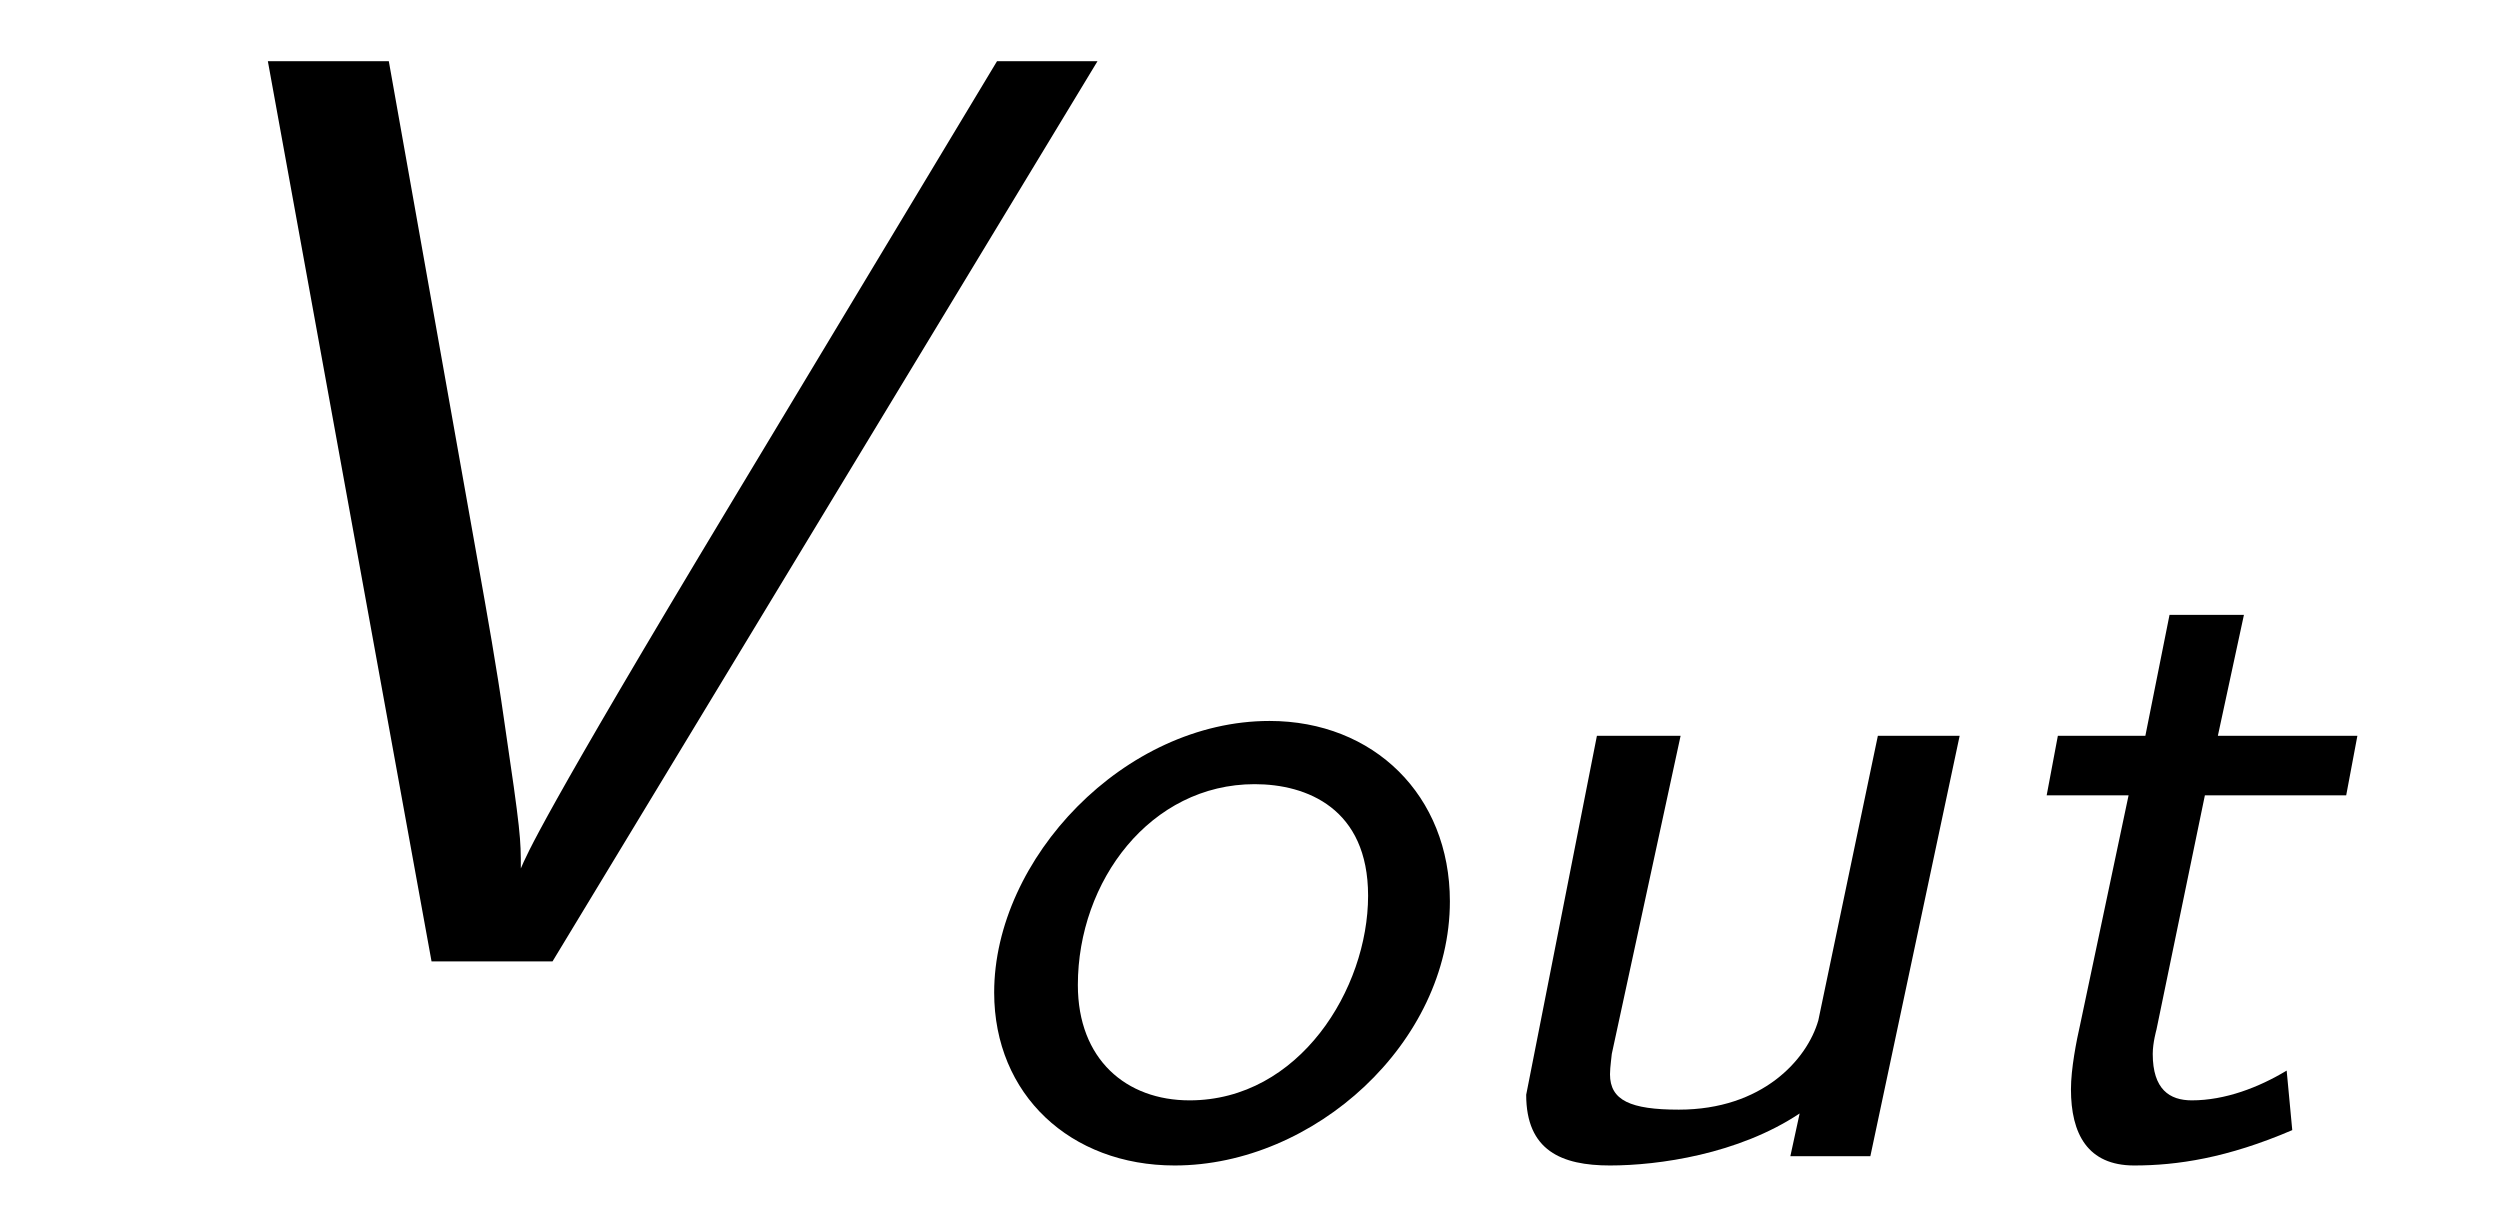
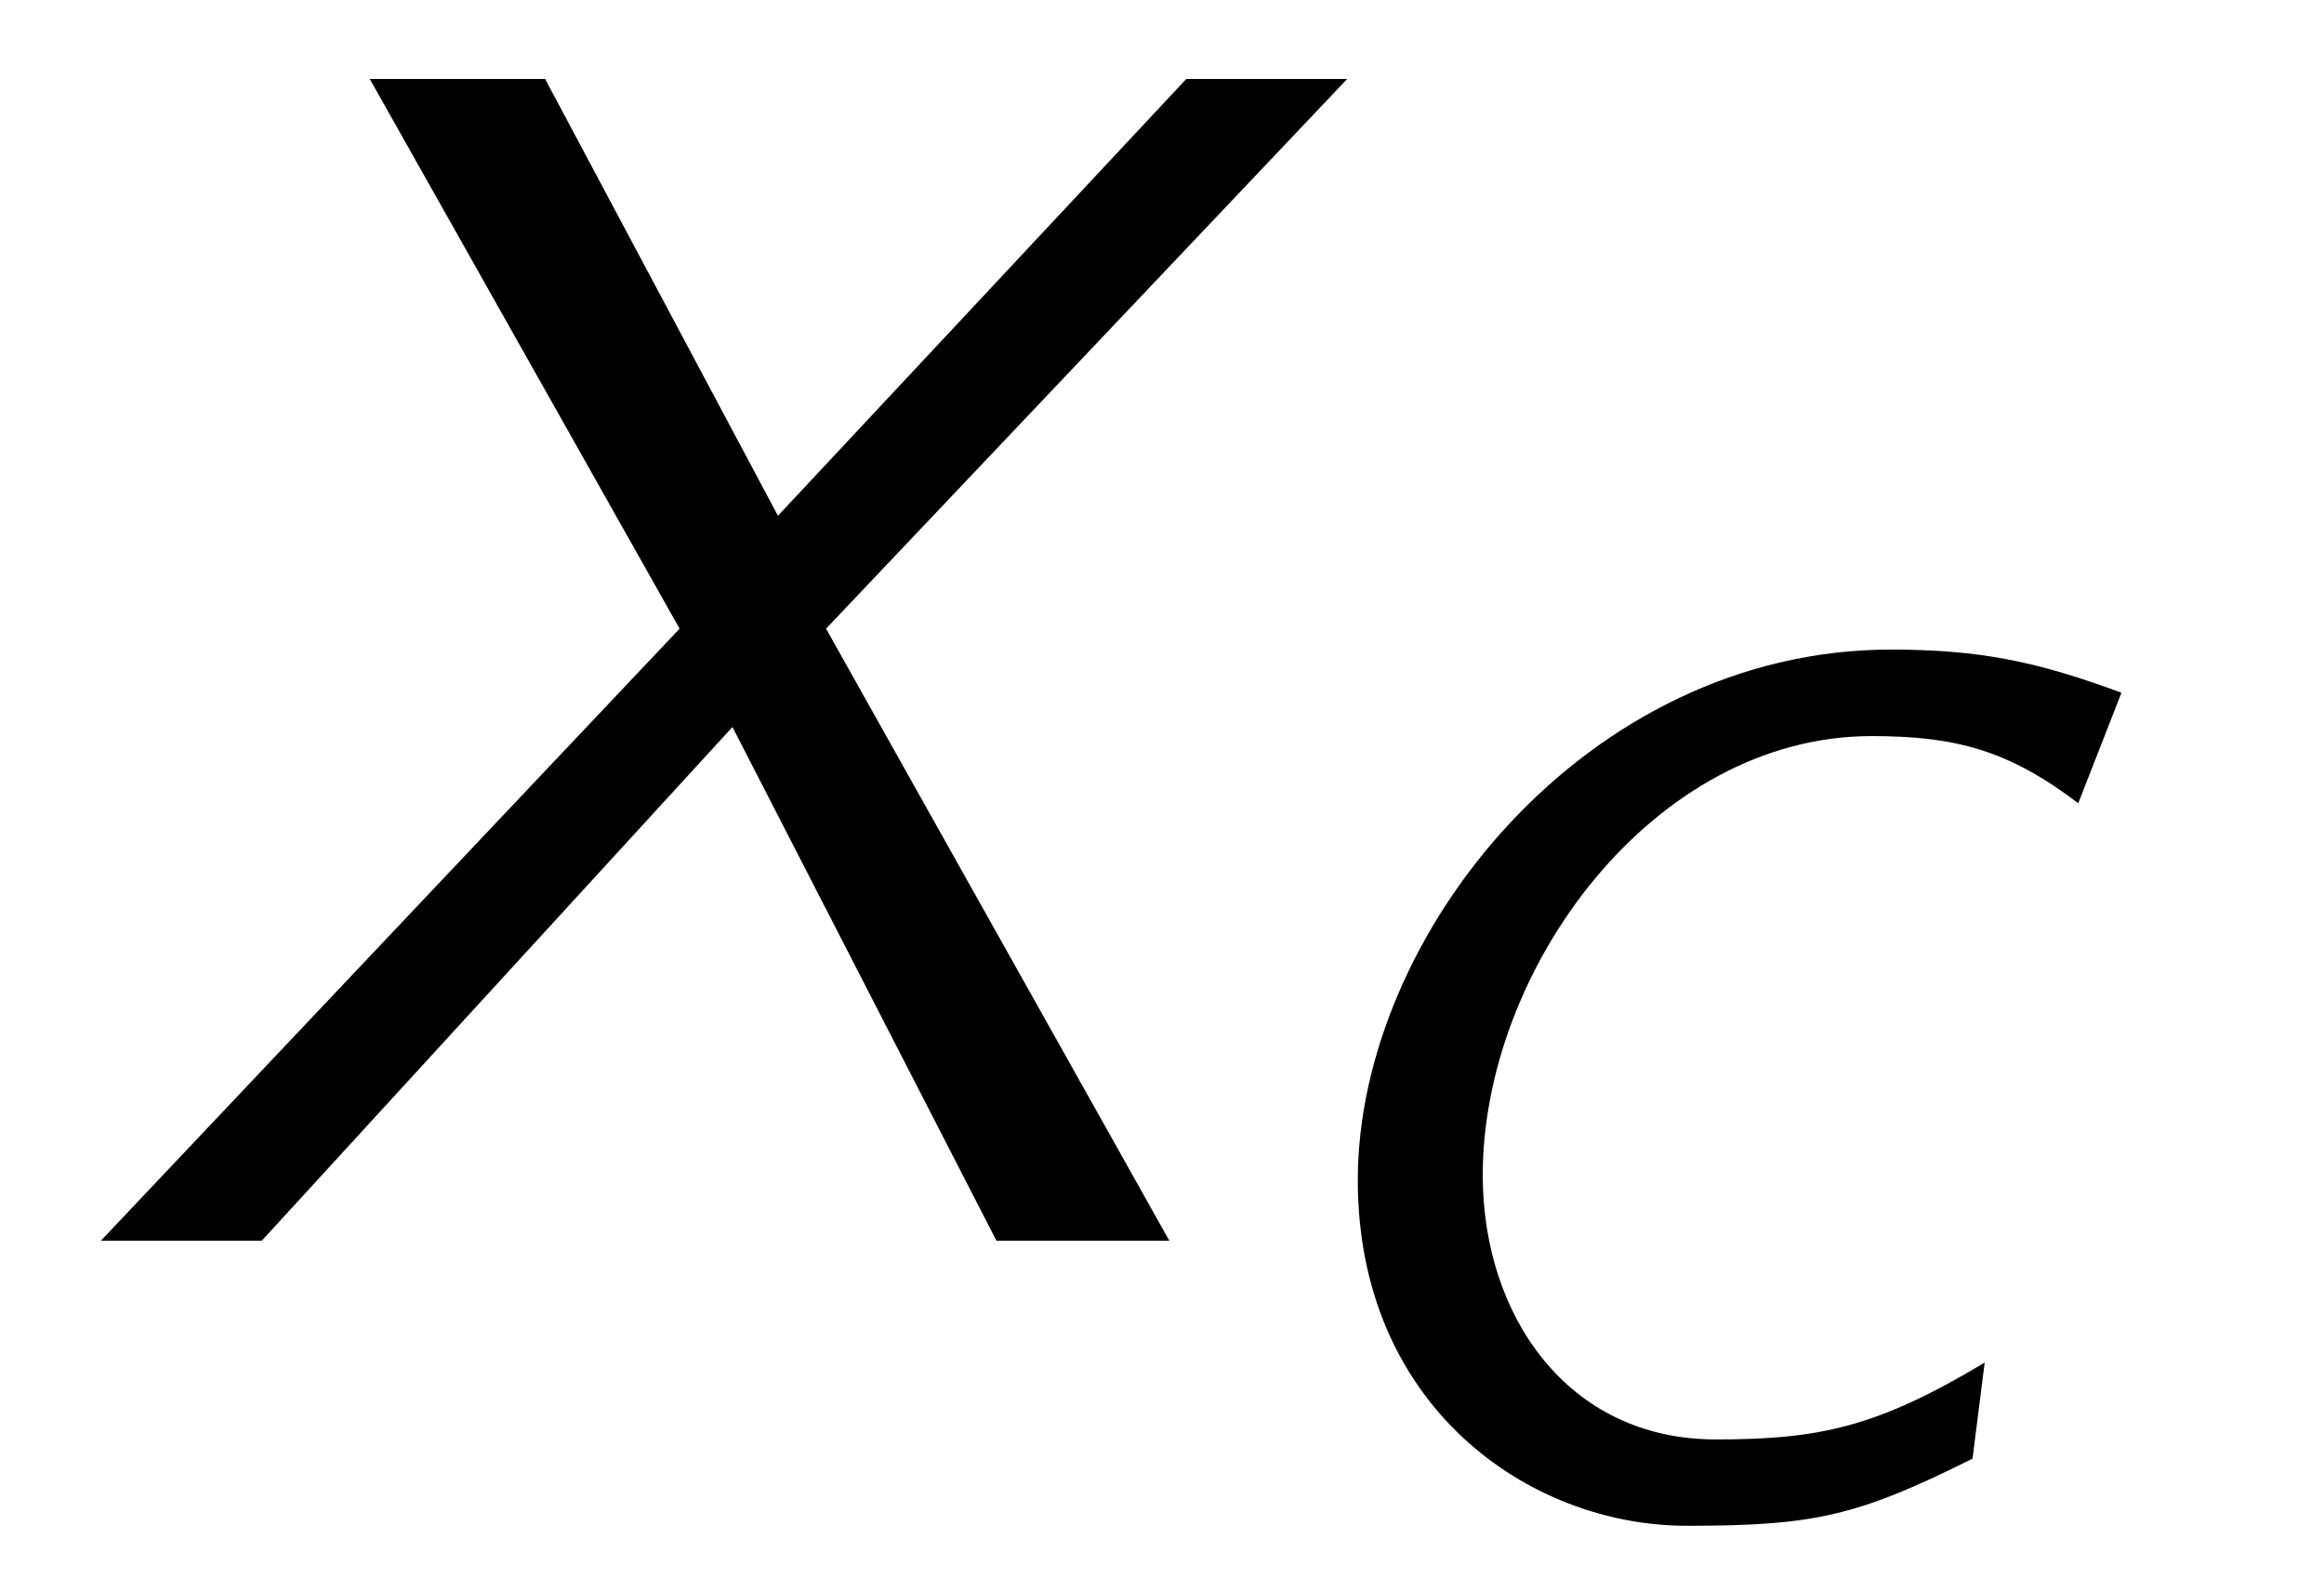
- <svg xmlns="http://www.w3.org/2000/svg" xmlns:xlink="http://www.w3.org/1999/xlink" viewBox="0 0 21 10.212" version="1.2">
+ <svg xmlns="http://www.w3.org/2000/svg" xmlns:xlink="http://www.w3.org/1999/xlink" viewBox="0 0 15.122 10.353" version="1.2">
  <defs>
    <g>
      <symbol overflow="visible" id="glyph0-0">
        <path style="stroke:none;" d="" />
      </symbol>
      <symbol overflow="visible" id="glyph0-1">
-         <path style="stroke:none;" d="M 8.719 -7.562 L 7.875 -7.562 L 5.656 -3.875 C 4.047 -1.203 3.922 -0.891 3.875 -0.781 C 3.875 -1.031 3.875 -1.078 3.734 -2.031 C 3.672 -2.469 3.594 -2.906 3.516 -3.344 L 2.766 -7.562 L 1.75 -7.562 L 3.125 0 L 4.141 0 Z M 8.719 -7.562 " />
+         <path style="stroke:none;" d="M 4.875 -3.984 L 8.266 -7.562 L 7.219 -7.562 L 4.562 -4.719 L 3.047 -7.562 L 1.906 -7.562 L 3.922 -3.984 L 0.156 0 L 1.203 0 L 4.266 -3.344 L 5.984 0 L 7.109 0 Z M 4.875 -3.984 " />
      </symbol>
      <symbol overflow="visible" id="glyph1-0">
        <path style="stroke:none;" d="" />
      </symbol>
      <symbol overflow="visible" id="glyph1-1">
-         <path style="stroke:none;" d="M 4.406 -2.141 C 4.406 -3.031 3.766 -3.656 2.891 -3.656 C 1.672 -3.656 0.578 -2.5 0.578 -1.375 C 0.578 -0.516 1.219 0.078 2.094 0.078 C 3.266 0.078 4.406 -0.953 4.406 -2.141 Z M 2.219 -0.469 C 1.688 -0.469 1.281 -0.812 1.281 -1.438 C 1.281 -2.312 1.891 -3.125 2.766 -3.125 C 3.203 -3.125 3.719 -2.922 3.719 -2.188 C 3.719 -1.406 3.141 -0.469 2.219 -0.469 Z M 2.219 -0.469 " />
-       </symbol>
-       <symbol overflow="visible" id="glyph1-2">
-         <path style="stroke:none;" d="M 4.453 -3.531 L 3.766 -3.531 L 3.266 -1.141 C 3.172 -0.812 2.797 -0.391 2.094 -0.391 C 1.688 -0.391 1.516 -0.469 1.516 -0.688 C 1.516 -0.75 1.531 -0.844 1.531 -0.859 L 2.109 -3.531 L 1.406 -3.531 L 0.812 -0.516 C 0.812 -0.047 1.109 0.078 1.516 0.078 C 1.922 0.078 2.594 -0.016 3.109 -0.359 L 3.031 0 L 3.703 0 Z M 4.453 -3.531 " />
-       </symbol>
-       <symbol overflow="visible" id="glyph1-3">
-         <path style="stroke:none;" d="M 2.141 -3.031 L 3.328 -3.031 L 3.422 -3.531 L 2.25 -3.531 L 2.469 -4.547 L 1.844 -4.547 L 1.641 -3.531 L 0.906 -3.531 L 0.812 -3.031 L 1.5 -3.031 L 1.094 -1.109 C 1.062 -0.969 1.016 -0.734 1.016 -0.562 C 1.016 -0.188 1.156 0.078 1.547 0.078 C 1.906 0.078 2.328 0.016 2.875 -0.219 L 2.828 -0.719 C 2.594 -0.578 2.312 -0.469 2.031 -0.469 C 1.844 -0.469 1.703 -0.562 1.703 -0.859 C 1.703 -0.953 1.734 -1.062 1.734 -1.062 Z M 2.141 -3.031 " />
+         <path style="stroke:none;" d="M 6.031 -5.344 C 5.484 -5.547 5.109 -5.625 4.531 -5.625 C 2.547 -5.625 1.062 -3.766 1.062 -2.172 C 1.062 -0.703 2.172 0.078 3.203 0.078 C 4.031 0.078 4.312 0.016 5.062 -0.359 L 5.141 -0.984 C 4.438 -0.562 4.062 -0.484 3.391 -0.484 C 2.422 -0.484 1.875 -1.297 1.875 -2.203 C 1.875 -3.547 2.984 -5.062 4.406 -5.062 C 4.953 -5.062 5.297 -4.969 5.75 -4.625 Z M 6.031 -5.344 " />
      </symbol>
    </g>
  </defs>
  <g id="surface1">
    <g style="fill:rgb(0%,0%,0%);fill-opacity:1;">
      <use xlink:href="#glyph0-1" x="0.5" y="8.076" />
    </g>
    <g style="fill:rgb(0%,0%,0%);fill-opacity:1;">
-       <use xlink:href="#glyph1-1" x="7.773" y="9.712" />
-       <use xlink:href="#glyph1-2" x="12.008" y="9.712" />
-       <use xlink:href="#glyph1-3" x="16.38" y="9.712" />
+       <use xlink:href="#glyph1-1" x="7.773" y="9.853" />
    </g>
  </g>
</svg>
